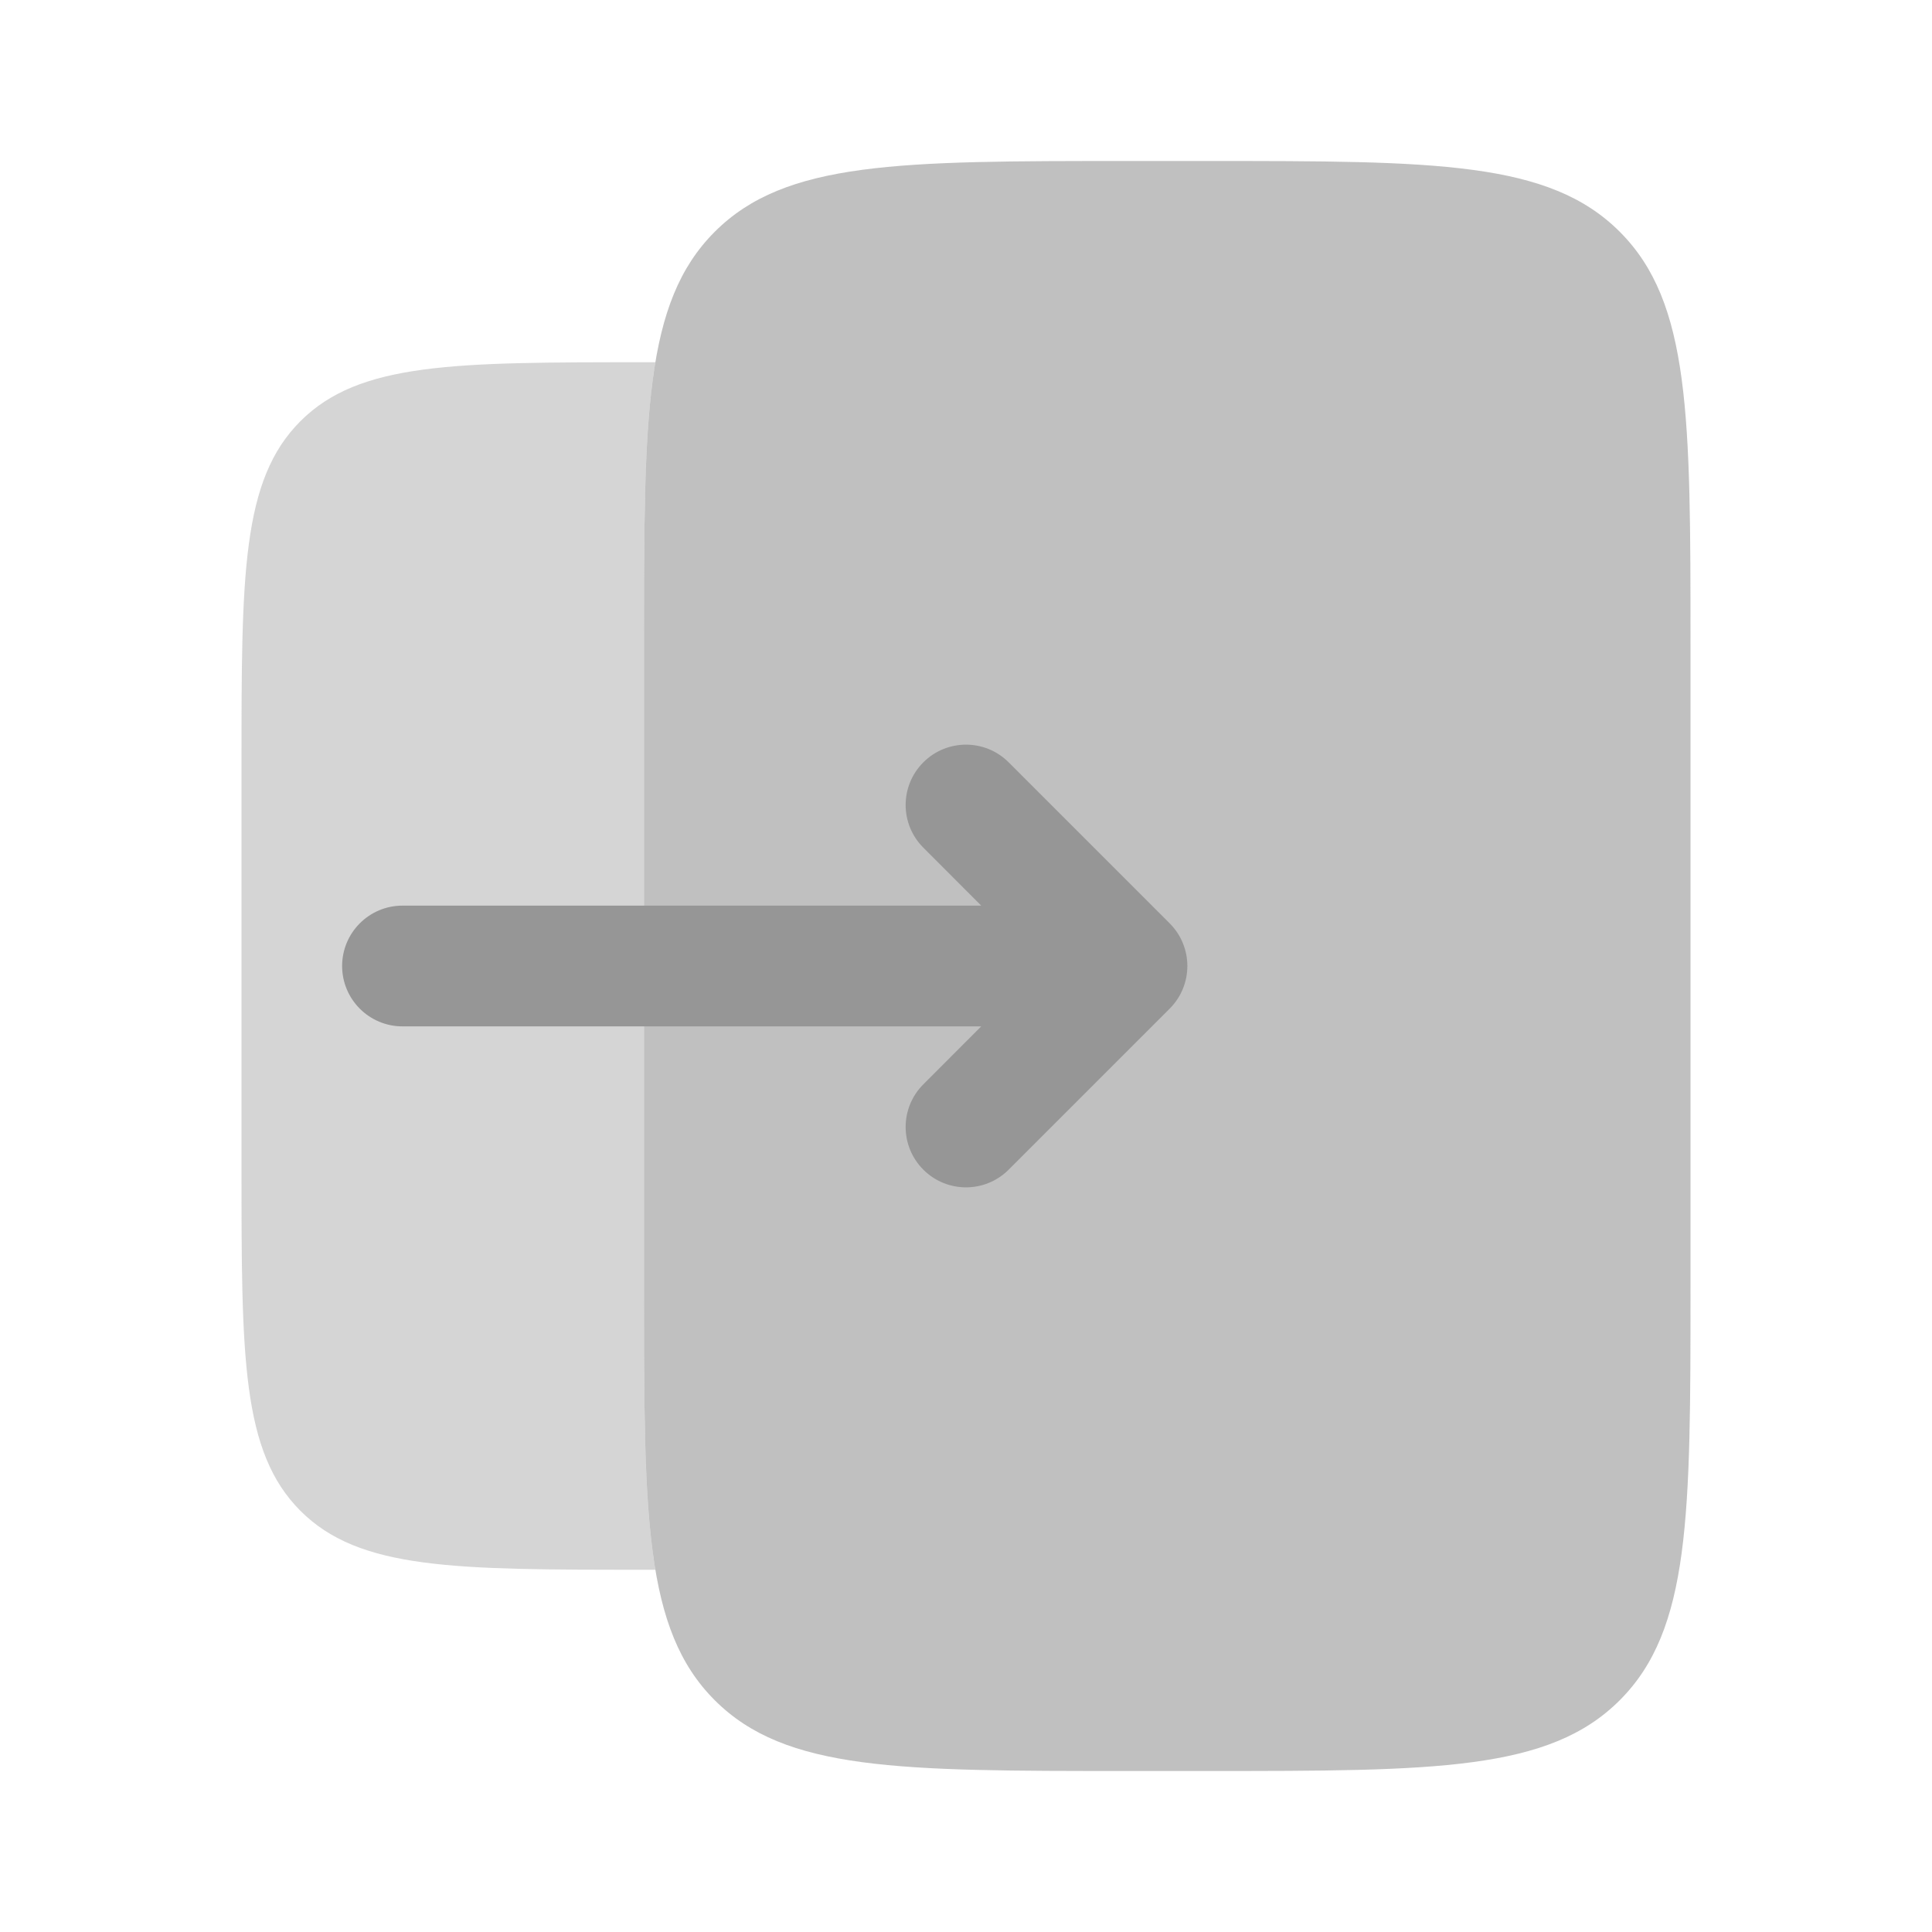
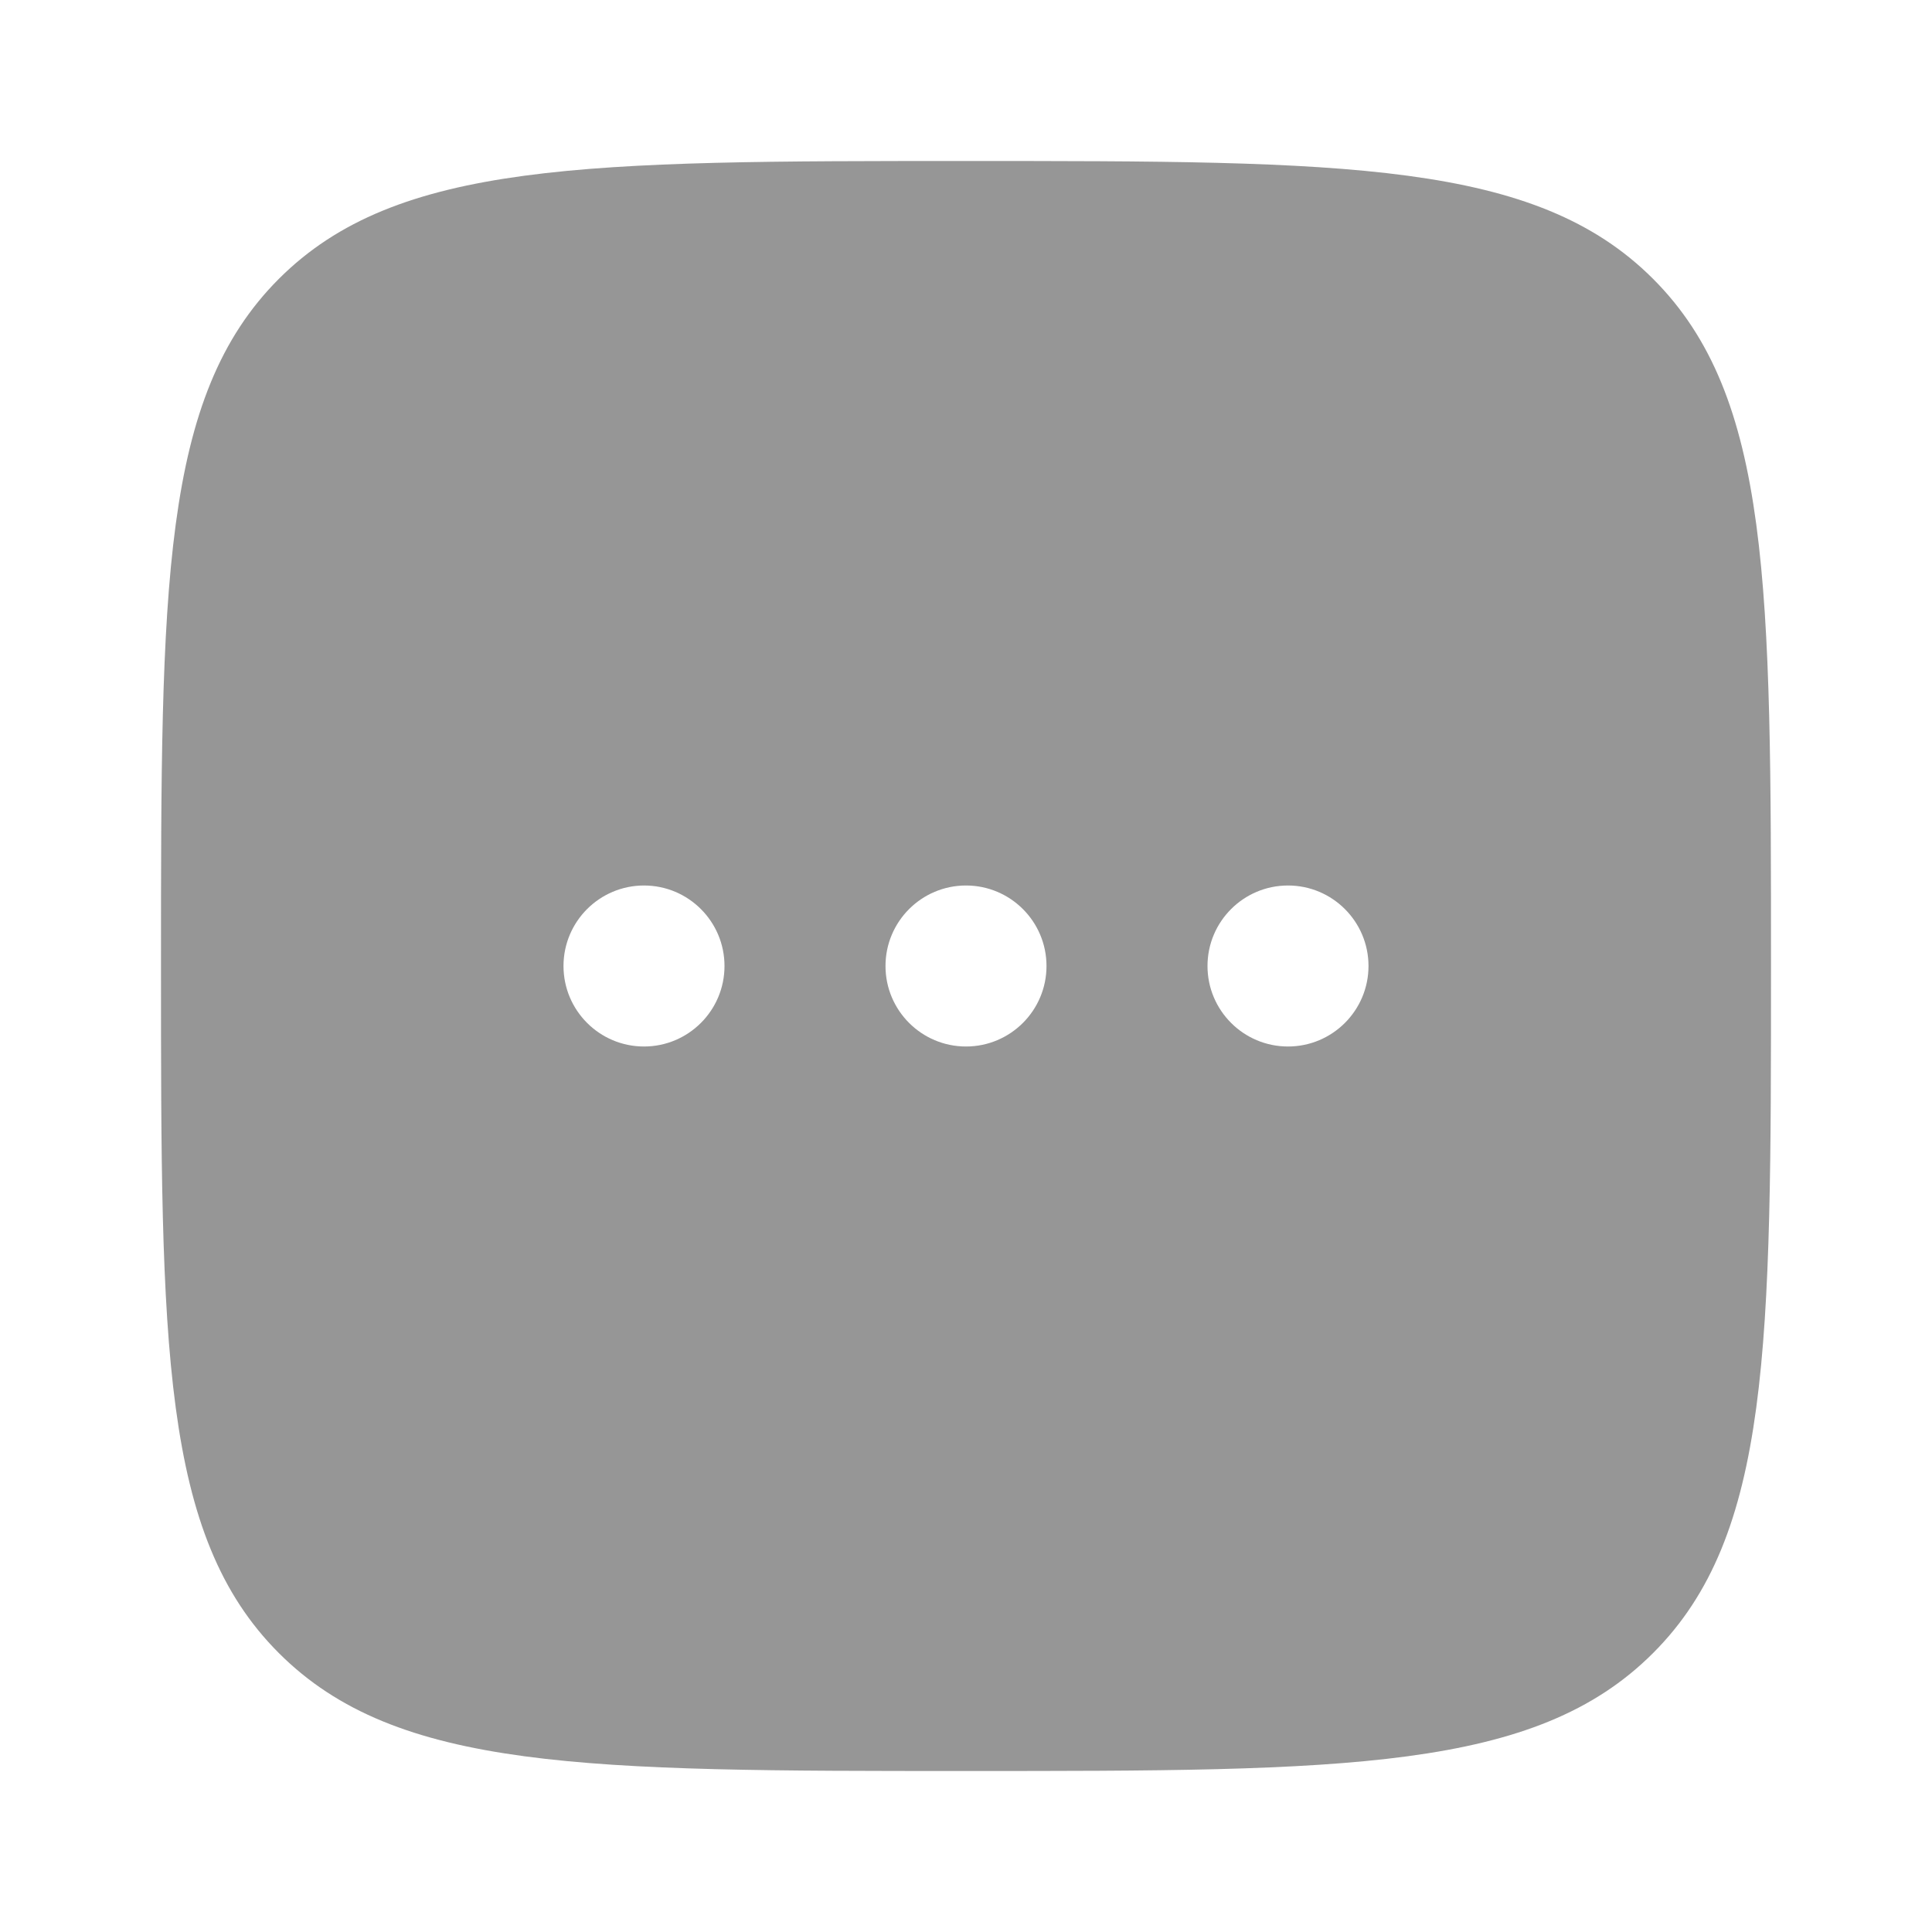
- <svg xmlns="http://www.w3.org/2000/svg" viewBox="0 0 24 24">
-   <path opacity="0.6" d="M15 2H14C11.172 2 9.757 2 8.879 2.879C8 3.757 8 5.172 8 8V16C8 18.828 8 20.243 8.879 21.121C9.757 22 11.172 22 14 22H15C17.828 22 19.243 22 20.121 21.121C21 20.243 21 18.828 21 16V8C21 5.172 21 3.757 20.121 2.879C19.243 2 17.828 2 15 2Z" fill="#969696" />
-   <path opacity="0.4" d="M8 8C8 6.462 8 5.343 8.141 4.5H8C5.643 4.5 4.464 4.5 3.732 5.232C3 5.964 3 7.143 3 9.5V14.5C3 16.857 3 18.035 3.732 18.768C4.464 19.5 5.643 19.5 8 19.5H8.141C8 18.657 8 17.538 8 16V12.75V11.25V8Z" fill="#969696" />
-   <path fill-rule="evenodd" clip-rule="evenodd" d="M14.53 11.47C14.823 11.763 14.823 12.237 14.53 12.53L12.53 14.53C12.237 14.823 11.763 14.823 11.47 14.53C11.177 14.237 11.177 13.763 11.47 13.47L12.189 12.75L5 12.75C4.586 12.75 4.25 12.414 4.25 12C4.25 11.586 4.586 11.25 5 11.25L12.189 11.25L11.47 10.53C11.177 10.237 11.177 9.763 11.47 9.47C11.763 9.177 12.237 9.177 12.53 9.47L14.53 11.47Z" fill="#969696" />
+ <svg xmlns="http://www.w3.org/2000/svg" viewBox="0 0 24 24" fill="none">
+   <path fill-rule="evenodd" clip-rule="evenodd" d="M3.464 3.464C2 4.929 2 7.286 2 12C2 16.714 2 19.071 3.464 20.535C4.929 22 7.286 22 12 22C16.714 22 19.071 22 20.535 20.535C22 19.071 22 16.714 22 12C22 7.286 22 4.929 20.535 3.464C19.071 2 16.714 2 12 2C7.286 2 4.929 2 3.464 3.464ZM12 13C12.552 13 13 12.552 13 12C13 11.448 12.552 11 12 11C11.448 11 11 11.448 11 12C11 12.552 11.448 13 12 13ZM9 12C9 12.552 8.552 13 8 13C7.448 13 7 12.552 7 12C7 11.448 7.448 11 8 11C8.552 11 9 11.448 9 12ZM16 13C16.552 13 17 12.552 17 12C17 11.448 16.552 11 16 11C15.448 11 15 11.448 15 12C15 12.552 15.448 13 16 13Z" fill="#969696" />
</svg>
